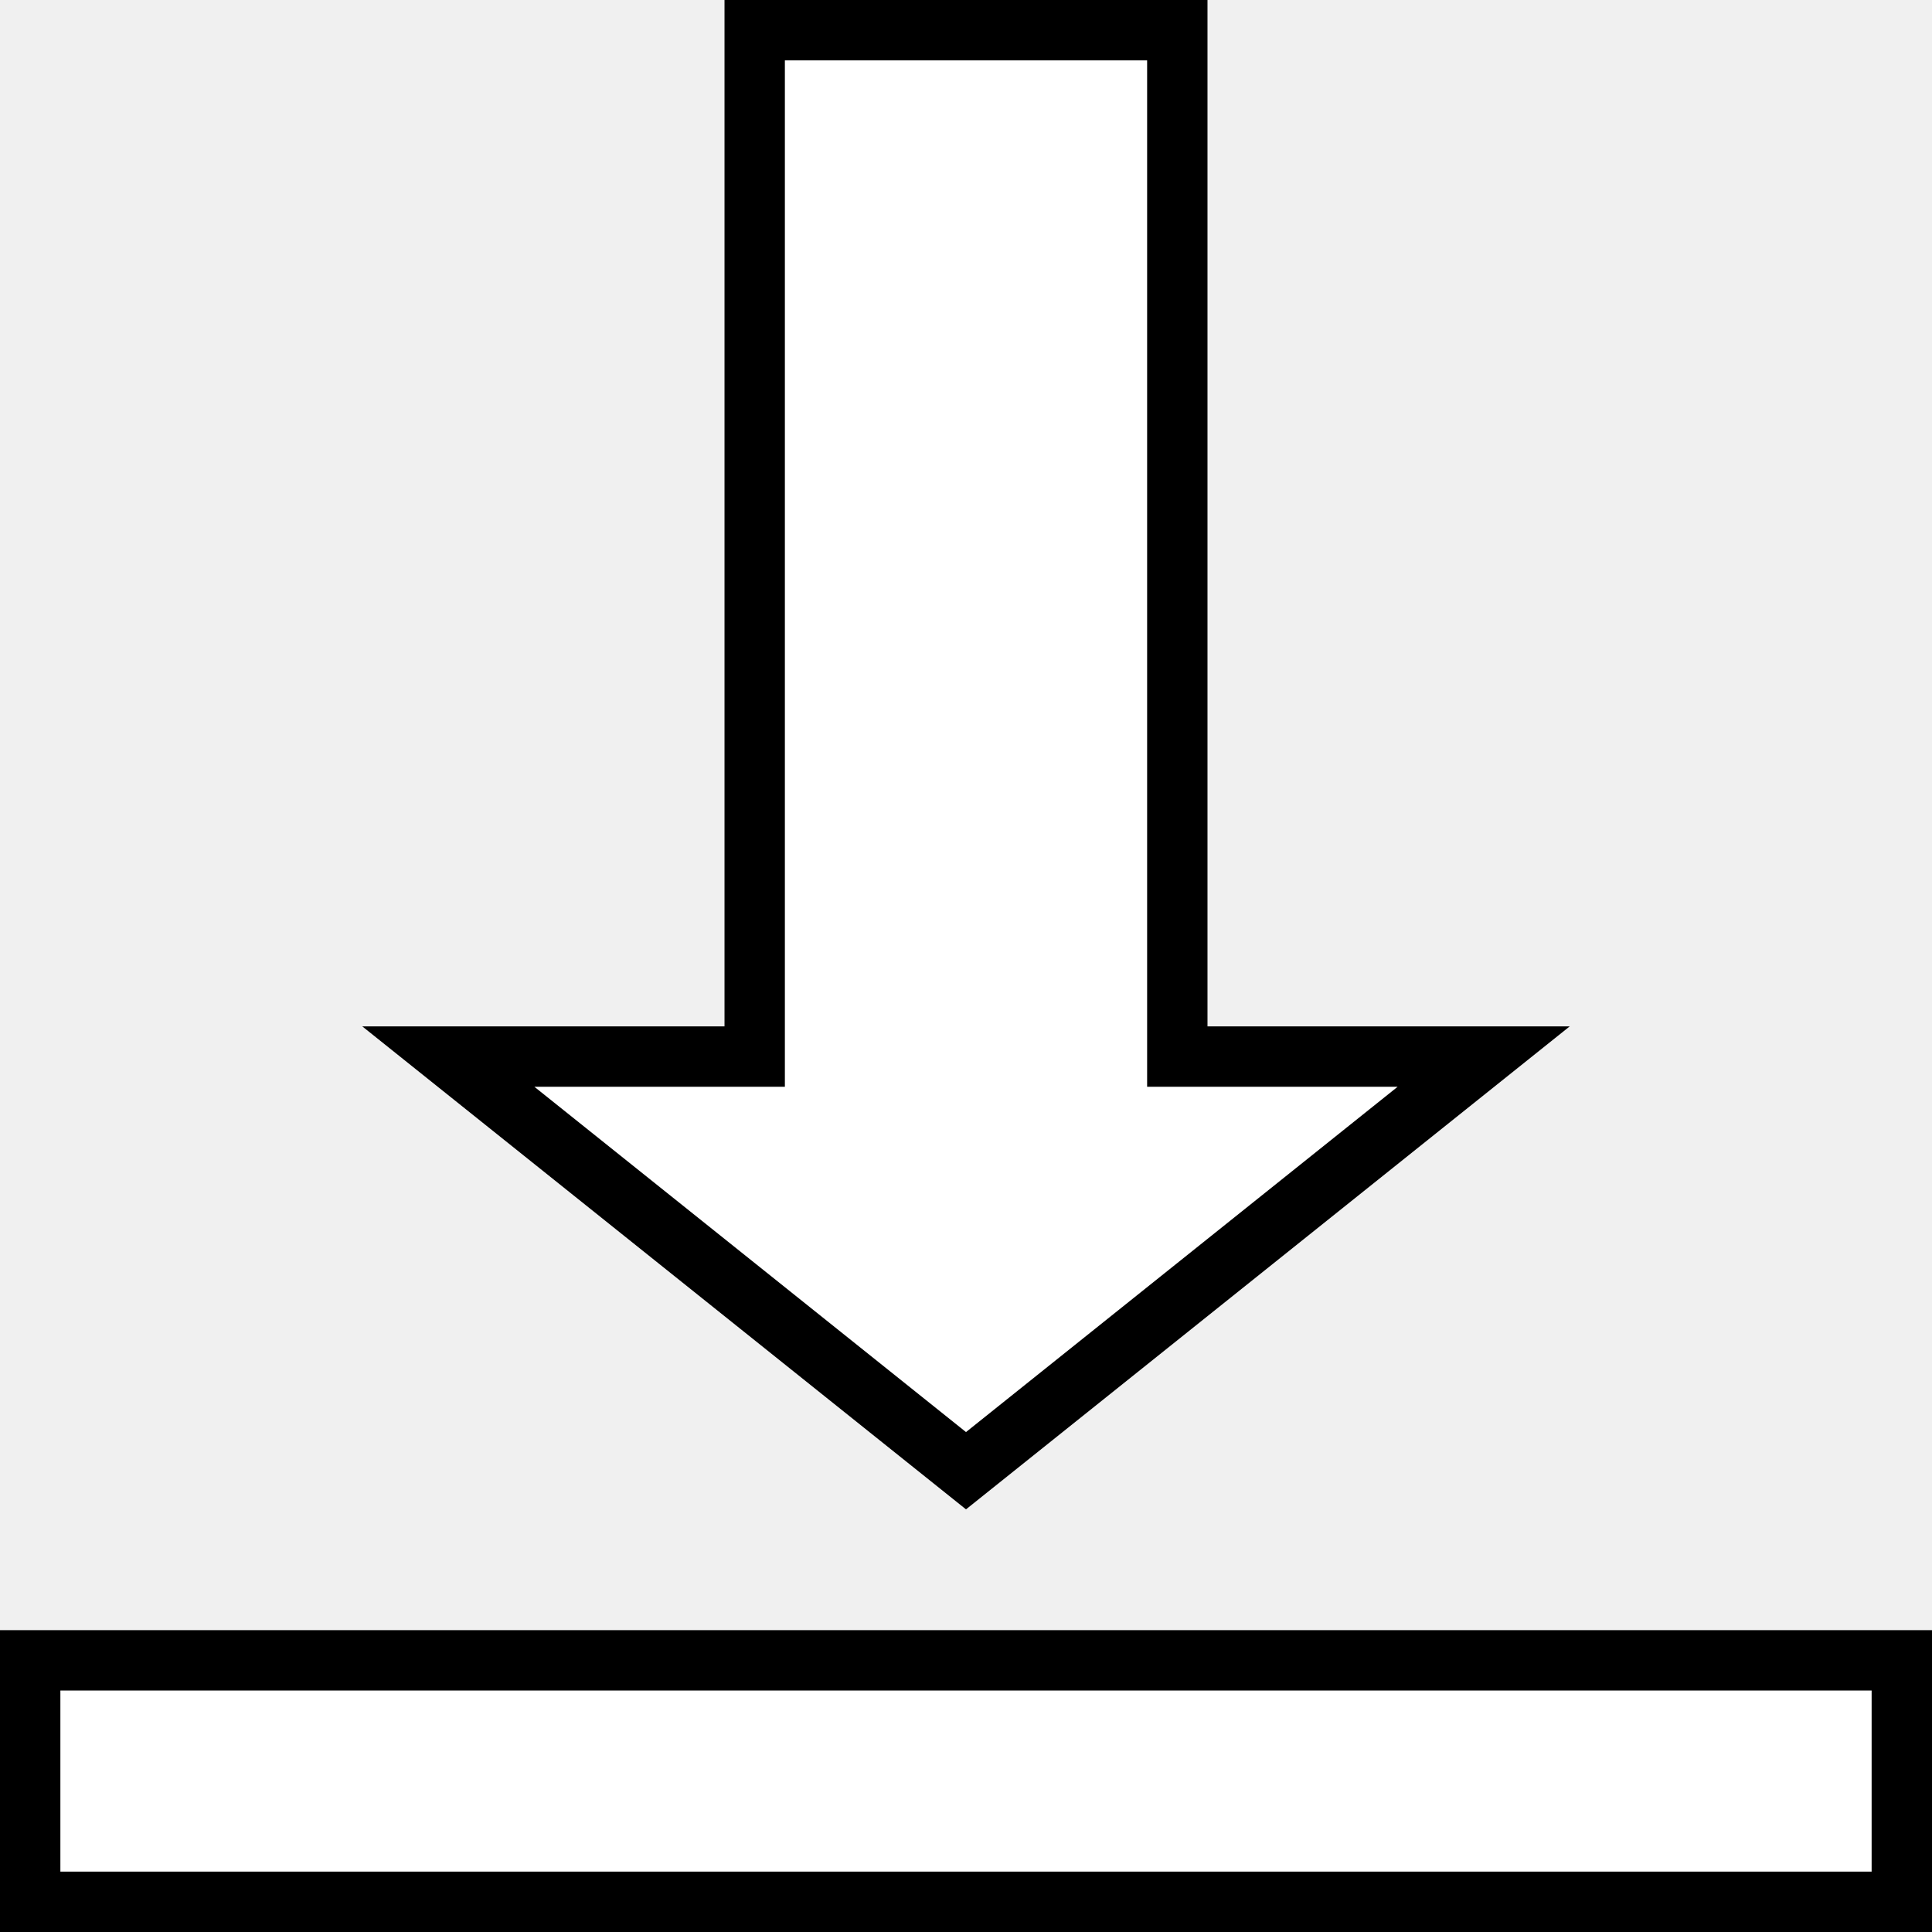
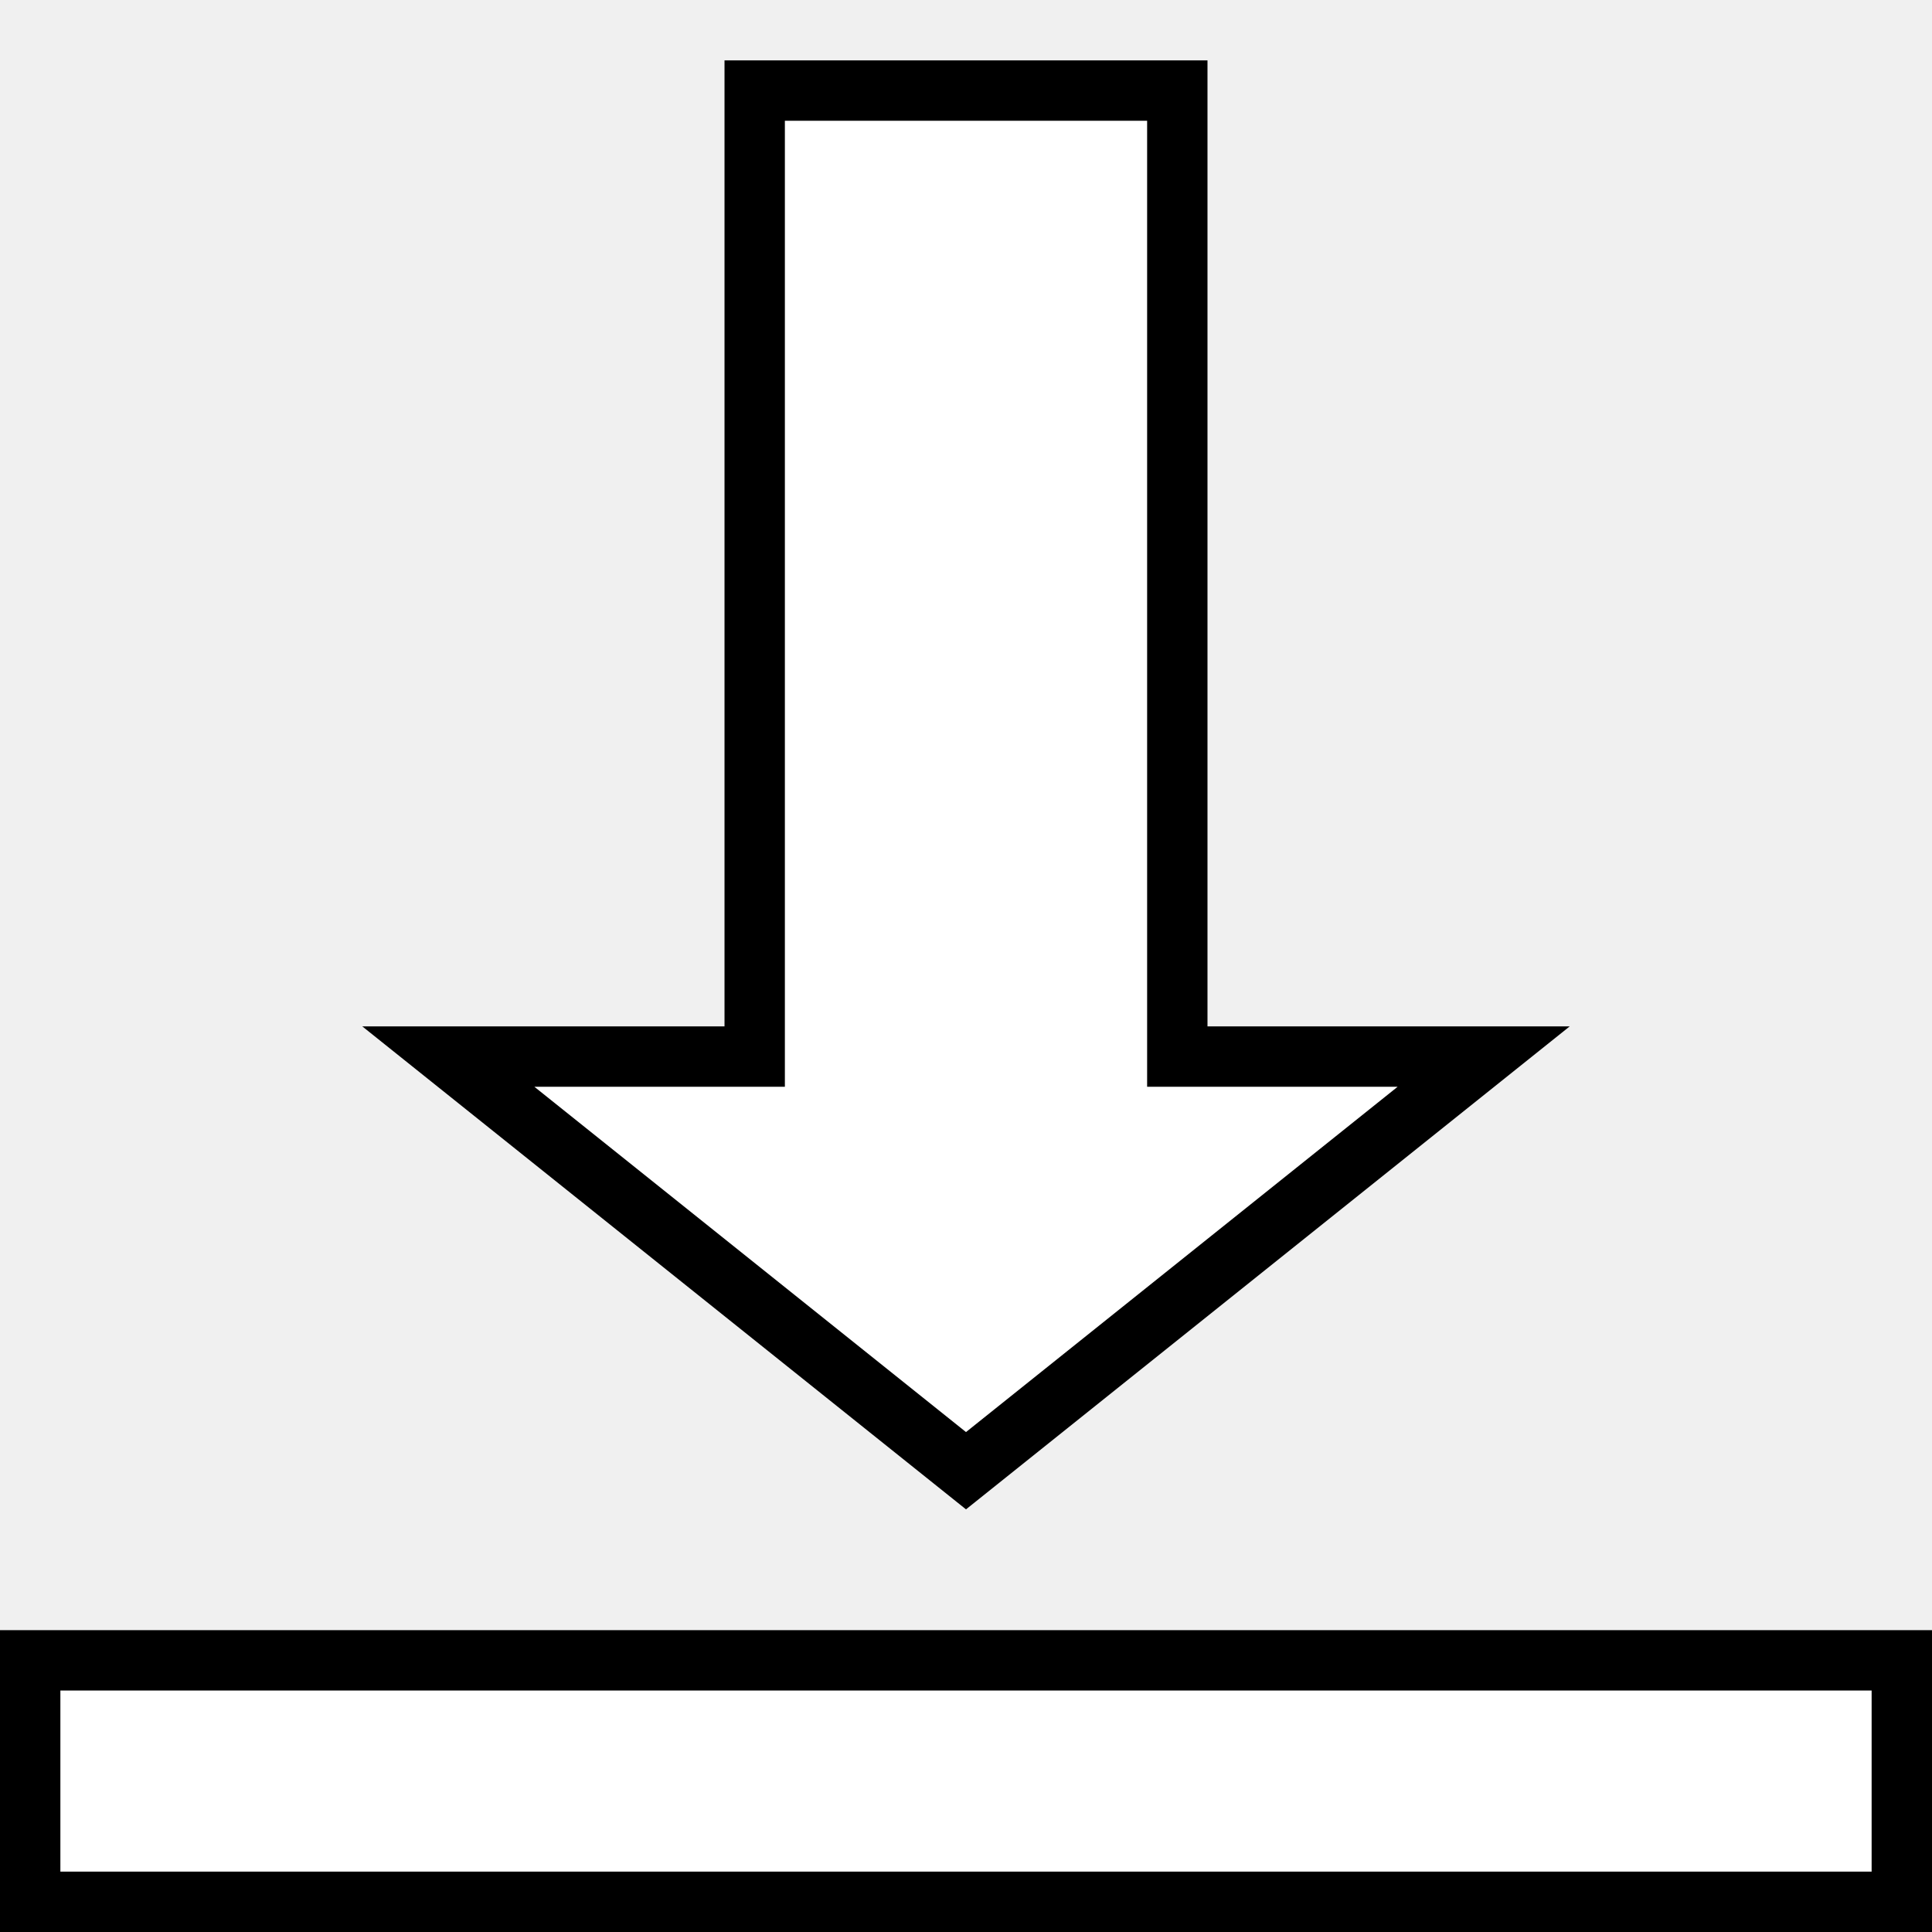
<svg xmlns="http://www.w3.org/2000/svg" xmlns:xlink="http://www.w3.org/1999/xlink" version="1.1" preserveAspectRatio="xMidYMid meet" viewBox="0 0 640 640" width="640" height="640">
  <defs>
-     <path d="M0 640L640 640L640 540L0 540L0 640Z" id="c8wLdTkqs" />
-     <clipPath id="clipb3cVksCLK6">
-       <use xlink:href="#c8wLdTkqs" opacity="1" />
+     <path d="M0 640L640 640L640 540L0 540L0 640Z" id="c3stoyxcCQ" />
+     <clipPath id="clipd1UwodDaCk">
+       <use xlink:href="#c3stoyxcCQ" opacity="1" />
    </clipPath>
-     <path d="M240 340L120 340L320 500L520 340L400 340L400 0L240 0L240 340Z" id="c6XmzS432" />
-     <clipPath id="clipb8dP03byuj">
-       <use xlink:href="#c6XmzS432" opacity="1" />
+     <path d="M400 20L400 340L520 340L320 500L120 340L240 340L240 20L400 20Z" id="d3MUsttGkP" />
+     <clipPath id="clipcfP57Y6En">
+       <use xlink:href="#d3MUsttGkP" opacity="1" />
    </clipPath>
  </defs>
  <g>
    <g>
-       <use xlink:href="#c8wLdTkqs" opacity="1" fill="#ffffff" fill-opacity="1" />
-       <g clip-path="url(#clipb3cVksCLK6)">
-         <use xlink:href="#c8wLdTkqs" opacity="1" fill-opacity="0" stroke="#000000" stroke-width="40" stroke-opacity="1" />
+       <g>
+         <use xlink:href="#c3stoyxcCQ" opacity="1" fill="#ffffff" fill-opacity="1" />
+         <g clip-path="url(#clipd1UwodDaCk)">
+           <use xlink:href="#c3stoyxcCQ" opacity="1" fill-opacity="0" stroke="#000000" stroke-width="40" stroke-opacity="1" />
+         </g>
      </g>
-     </g>
-     <g>
-       <use xlink:href="#c6XmzS432" opacity="1" fill="#ffffff" fill-opacity="1" />
-       <g clip-path="url(#clipb8dP03byuj)">
-         <use xlink:href="#c6XmzS432" opacity="1" fill-opacity="0" stroke="#000000" stroke-width="40" stroke-opacity="1" />
+       <g>
+         <use xlink:href="#d3MUsttGkP" opacity="1" fill="#ffffff" fill-opacity="1" />
+         <g clip-path="url(#clipcfP57Y6En)">
+           <use xlink:href="#d3MUsttGkP" opacity="1" fill-opacity="0" stroke="#000000" stroke-width="40" stroke-opacity="1" />
+         </g>
      </g>
    </g>
  </g>
</svg>
